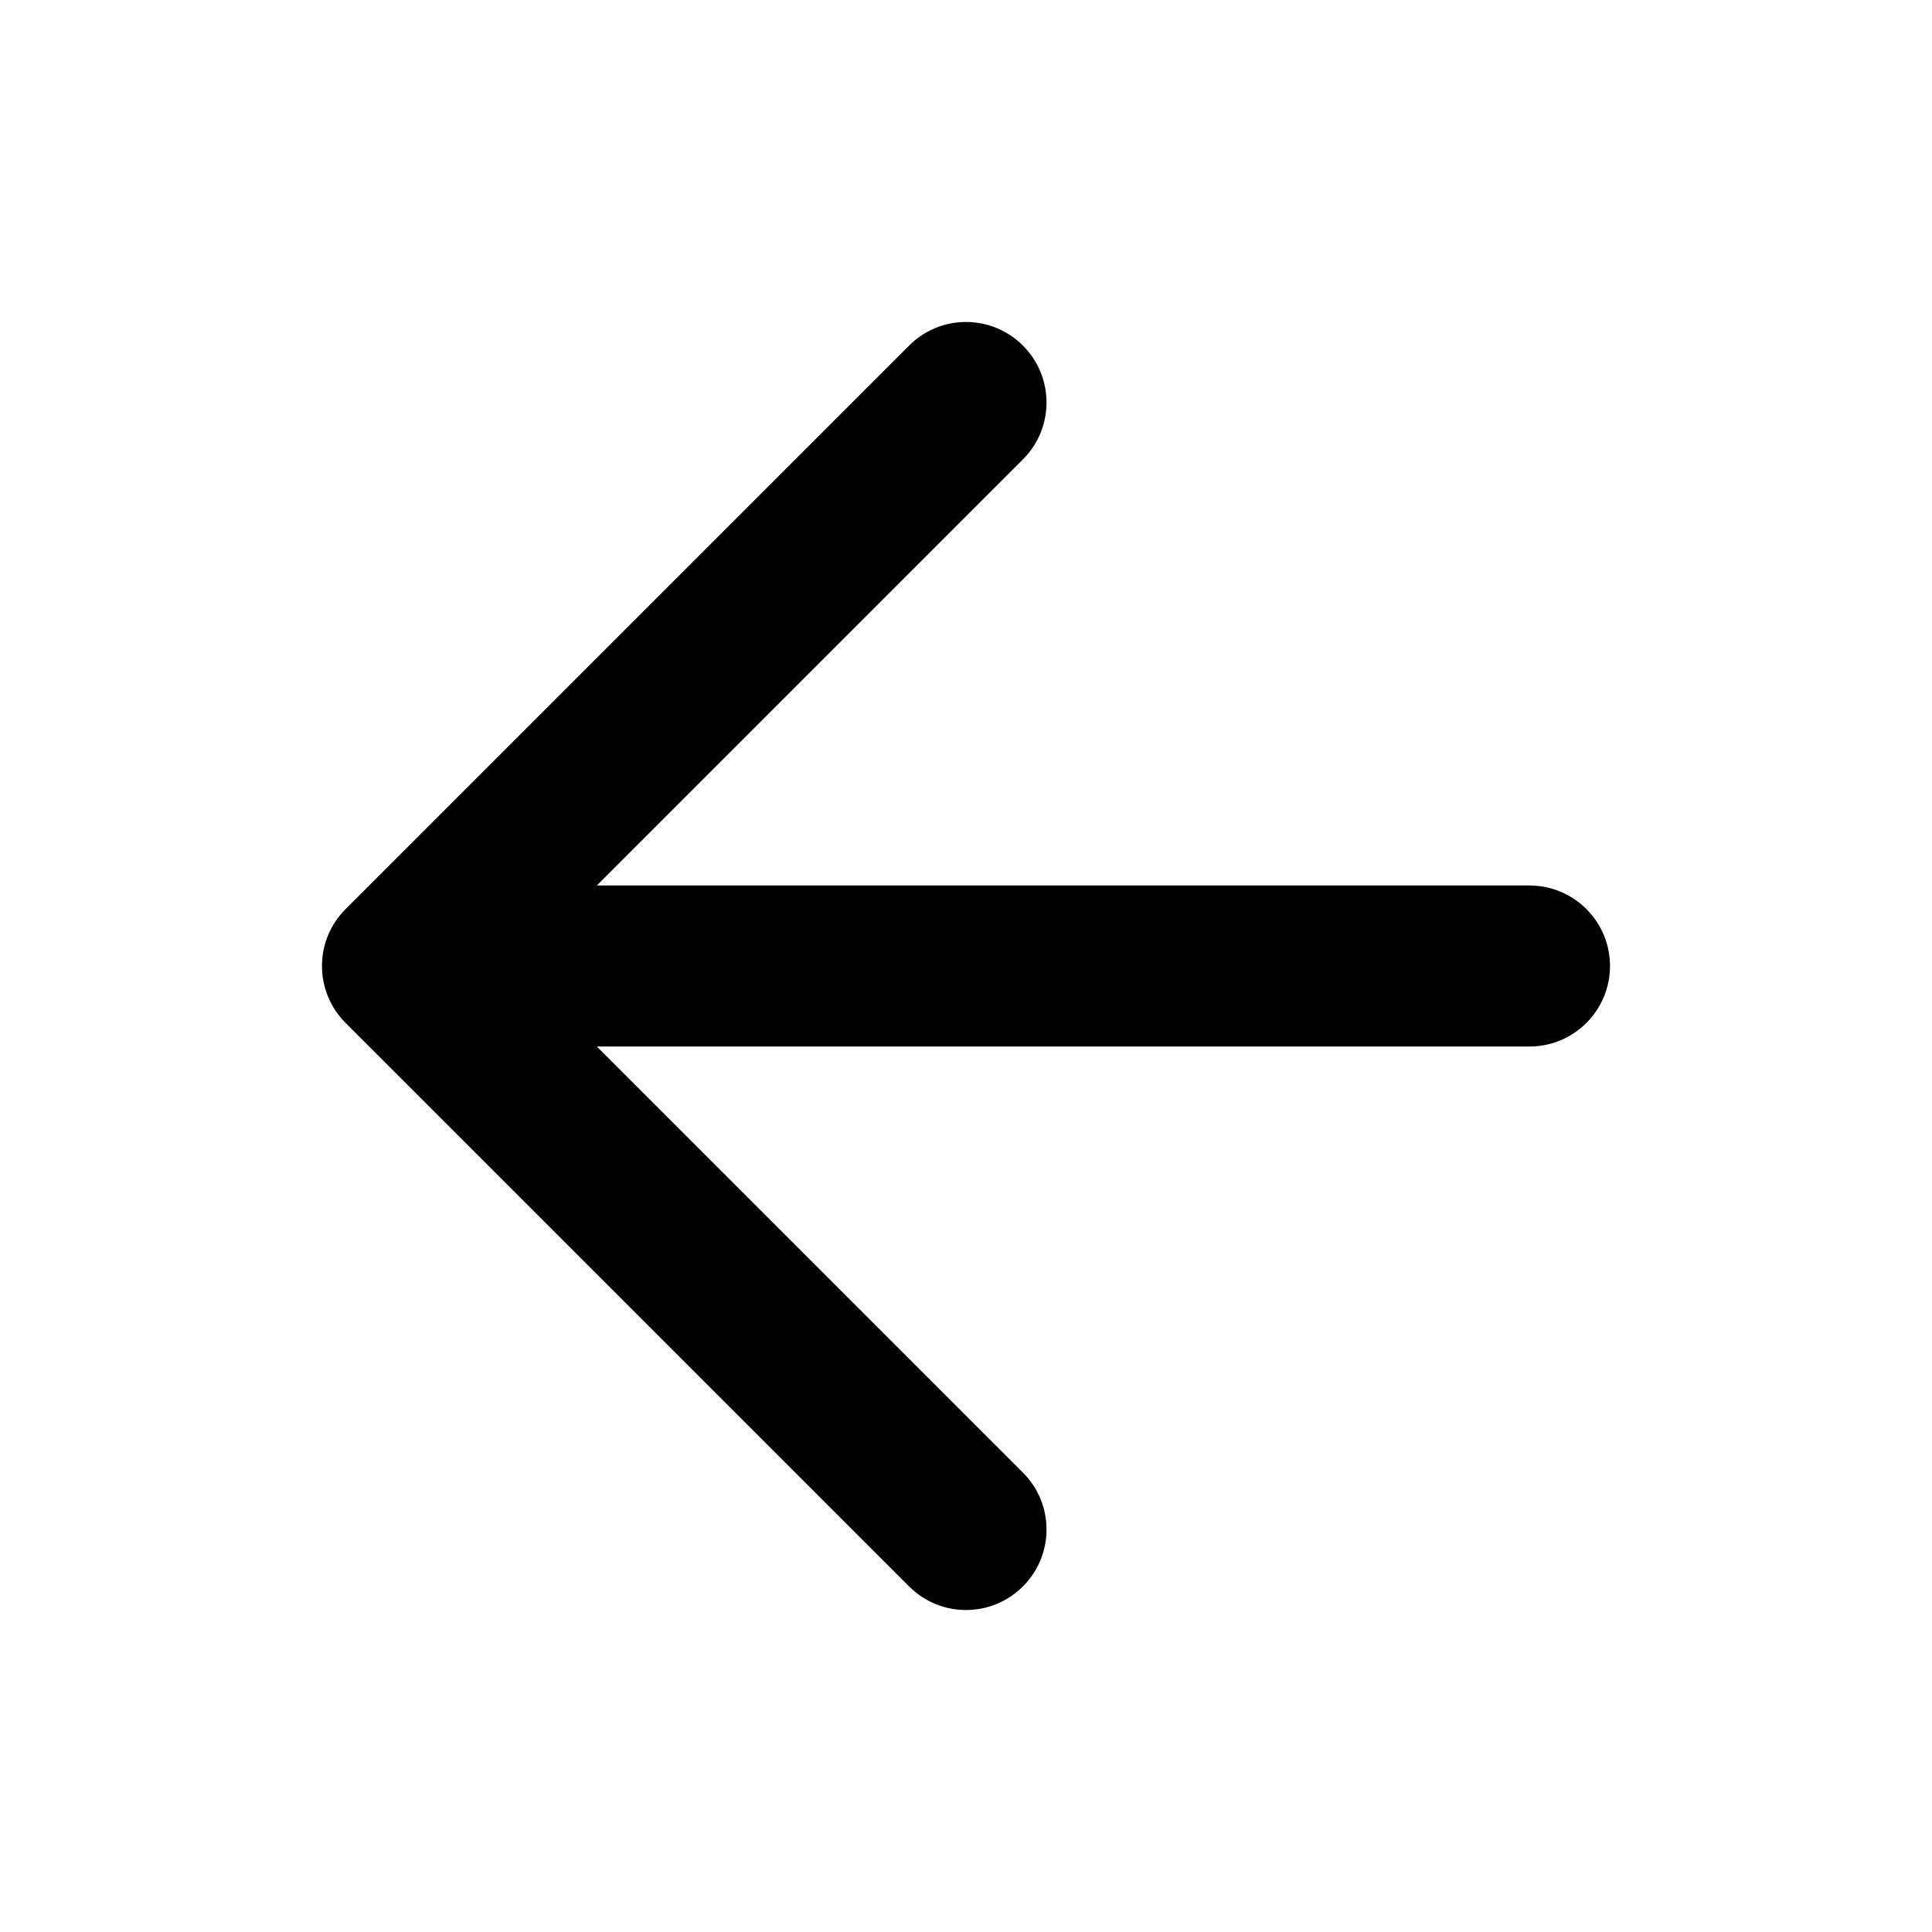
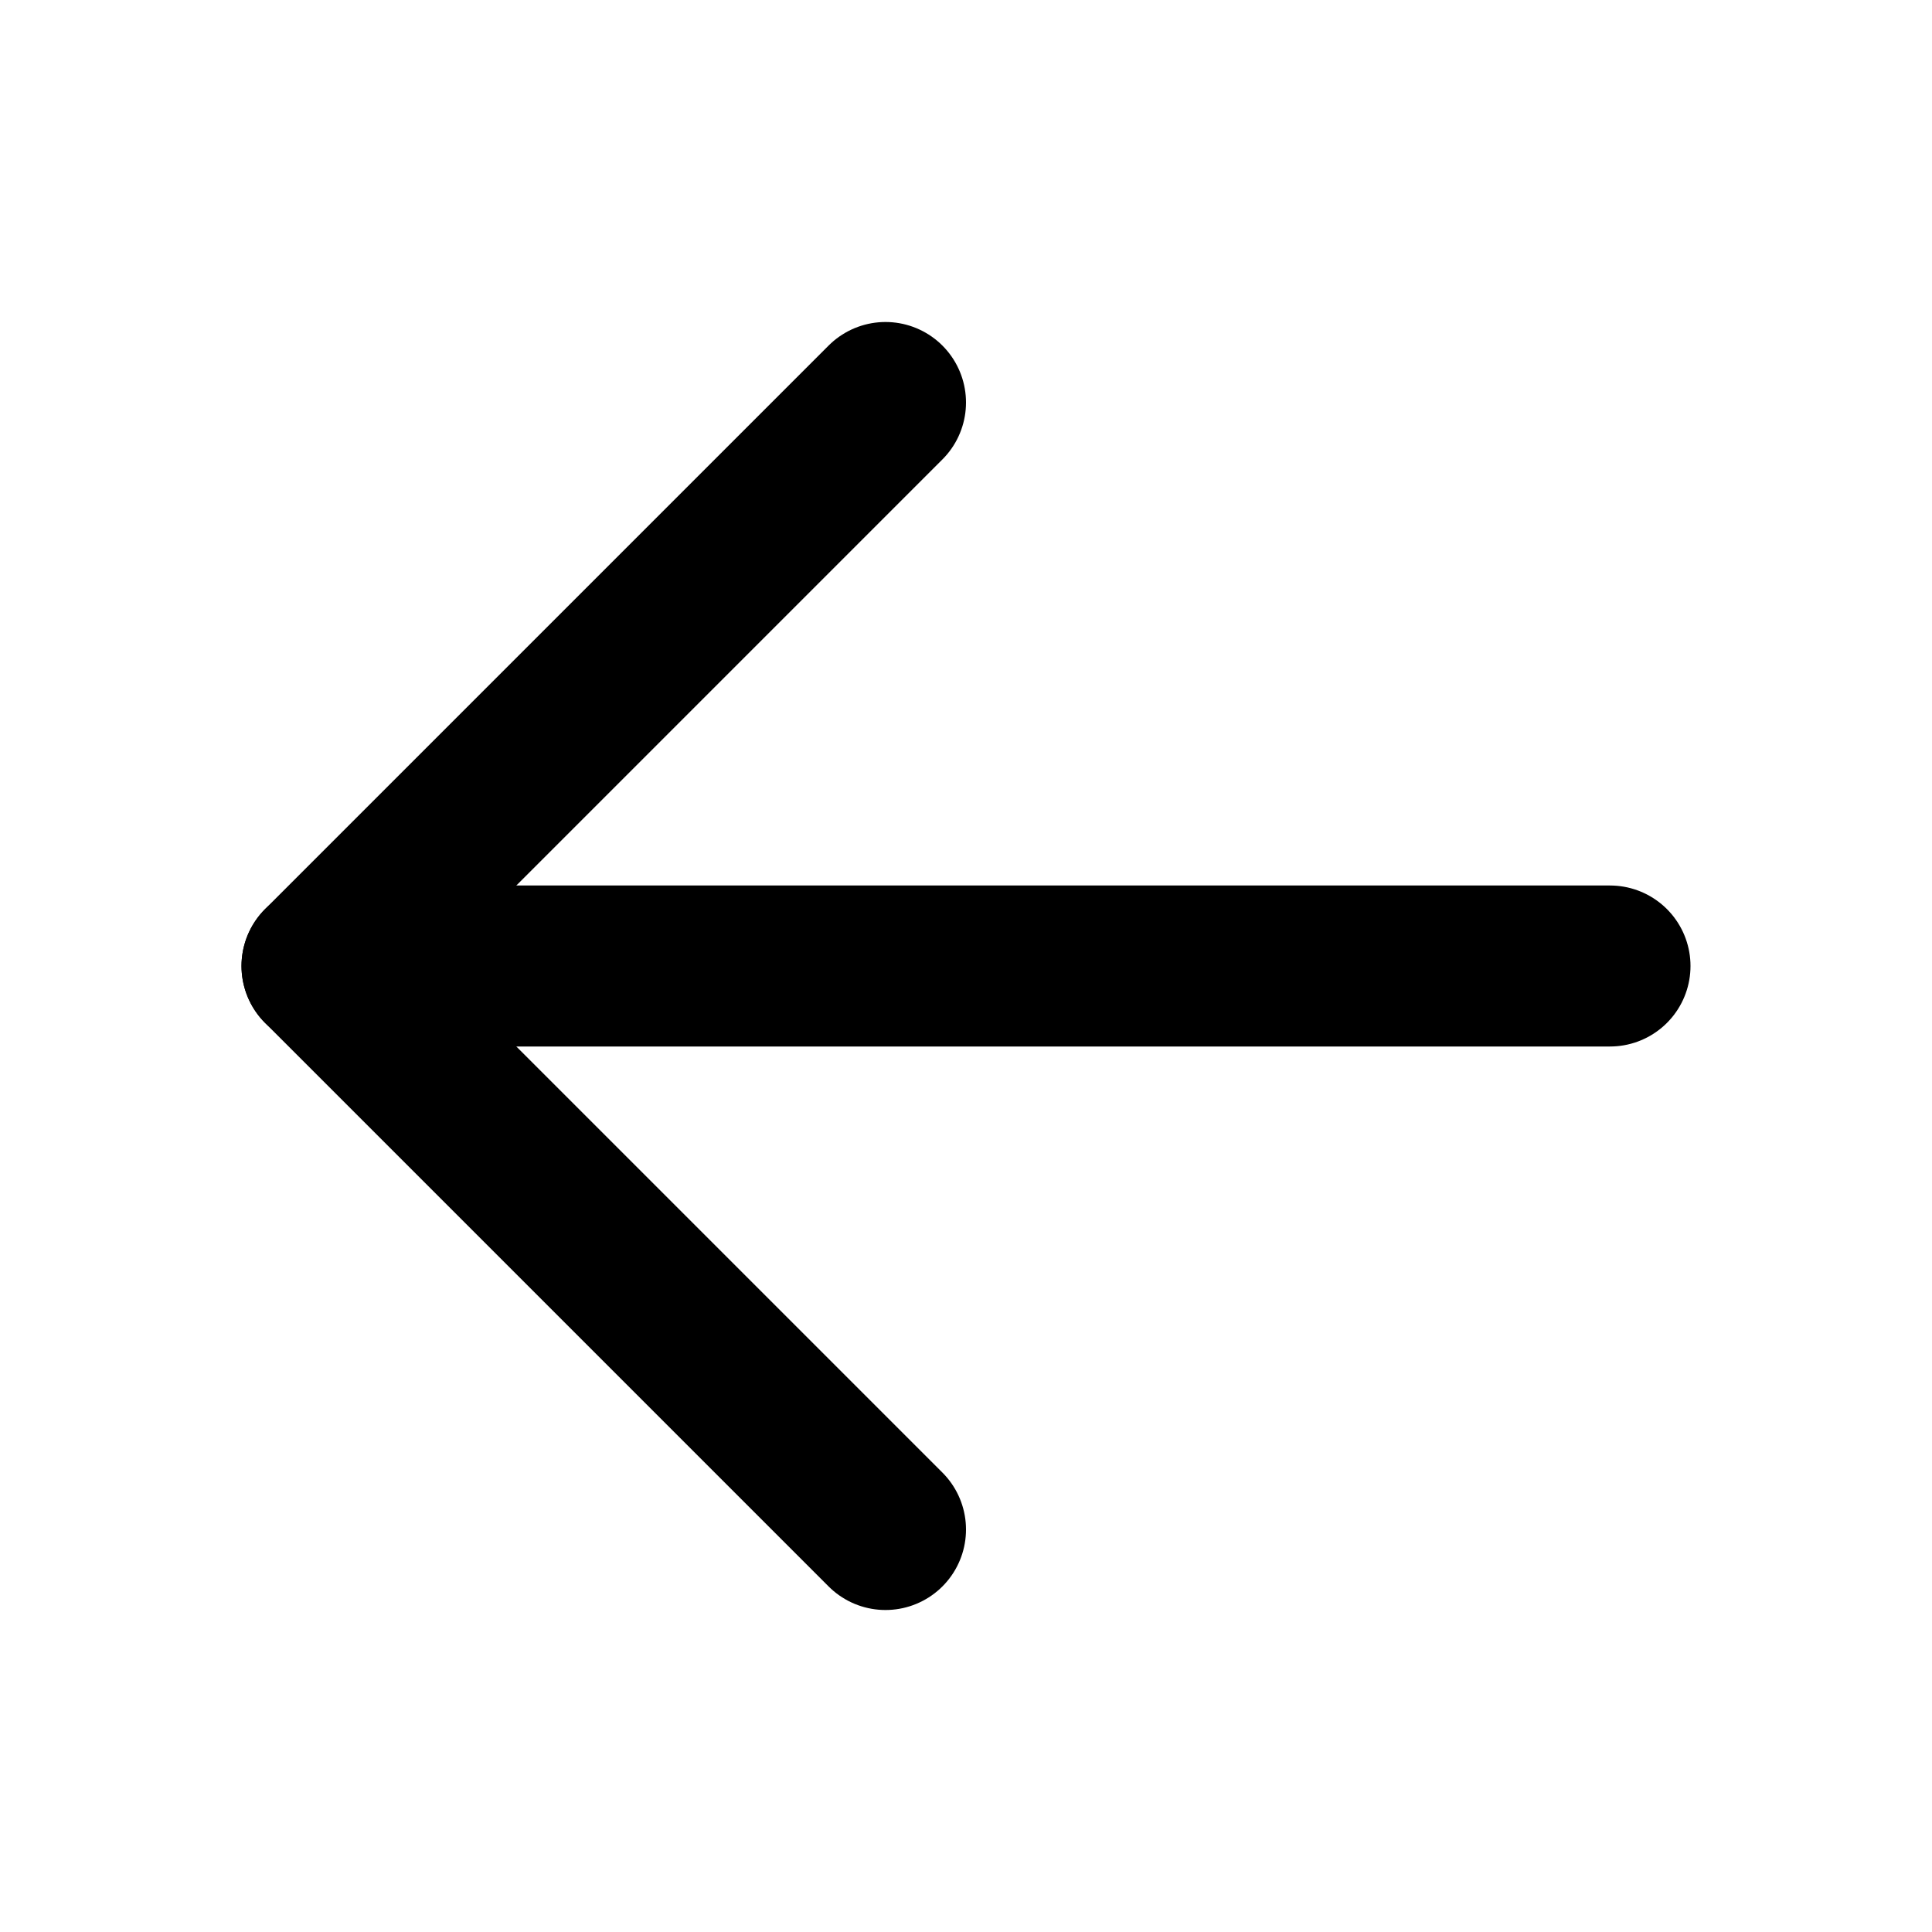
<svg xmlns="http://www.w3.org/2000/svg" width="24" height="24" viewBox="0 0 24 24" fill="none">
-   <path fill-rule="evenodd" clip-rule="evenodd" d="M12.707 5.707C13.098 5.317 13.098 4.683 12.707 4.293C12.317 3.902 11.683 3.902 11.293 4.293L4.293 11.293C3.902 11.683 3.902 12.317 4.293 12.707L11.293 19.707C11.683 20.098 12.317 20.098 12.707 19.707C13.098 19.317 13.098 18.683 12.707 18.293L7.414 13H19C19.552 13 20 12.552 20 12C20 11.448 19.552 11 19 11H7.414L12.707 5.707Z" fill="black" />
+   <path d="M11 5L4 12L11 19" stroke="black" stroke-width="2" stroke-linecap="round" stroke-linejoin="round" />
+   <path d="M4 12H20" stroke="black" stroke-width="2" stroke-linecap="round" stroke-linejoin="round" />
</svg>
